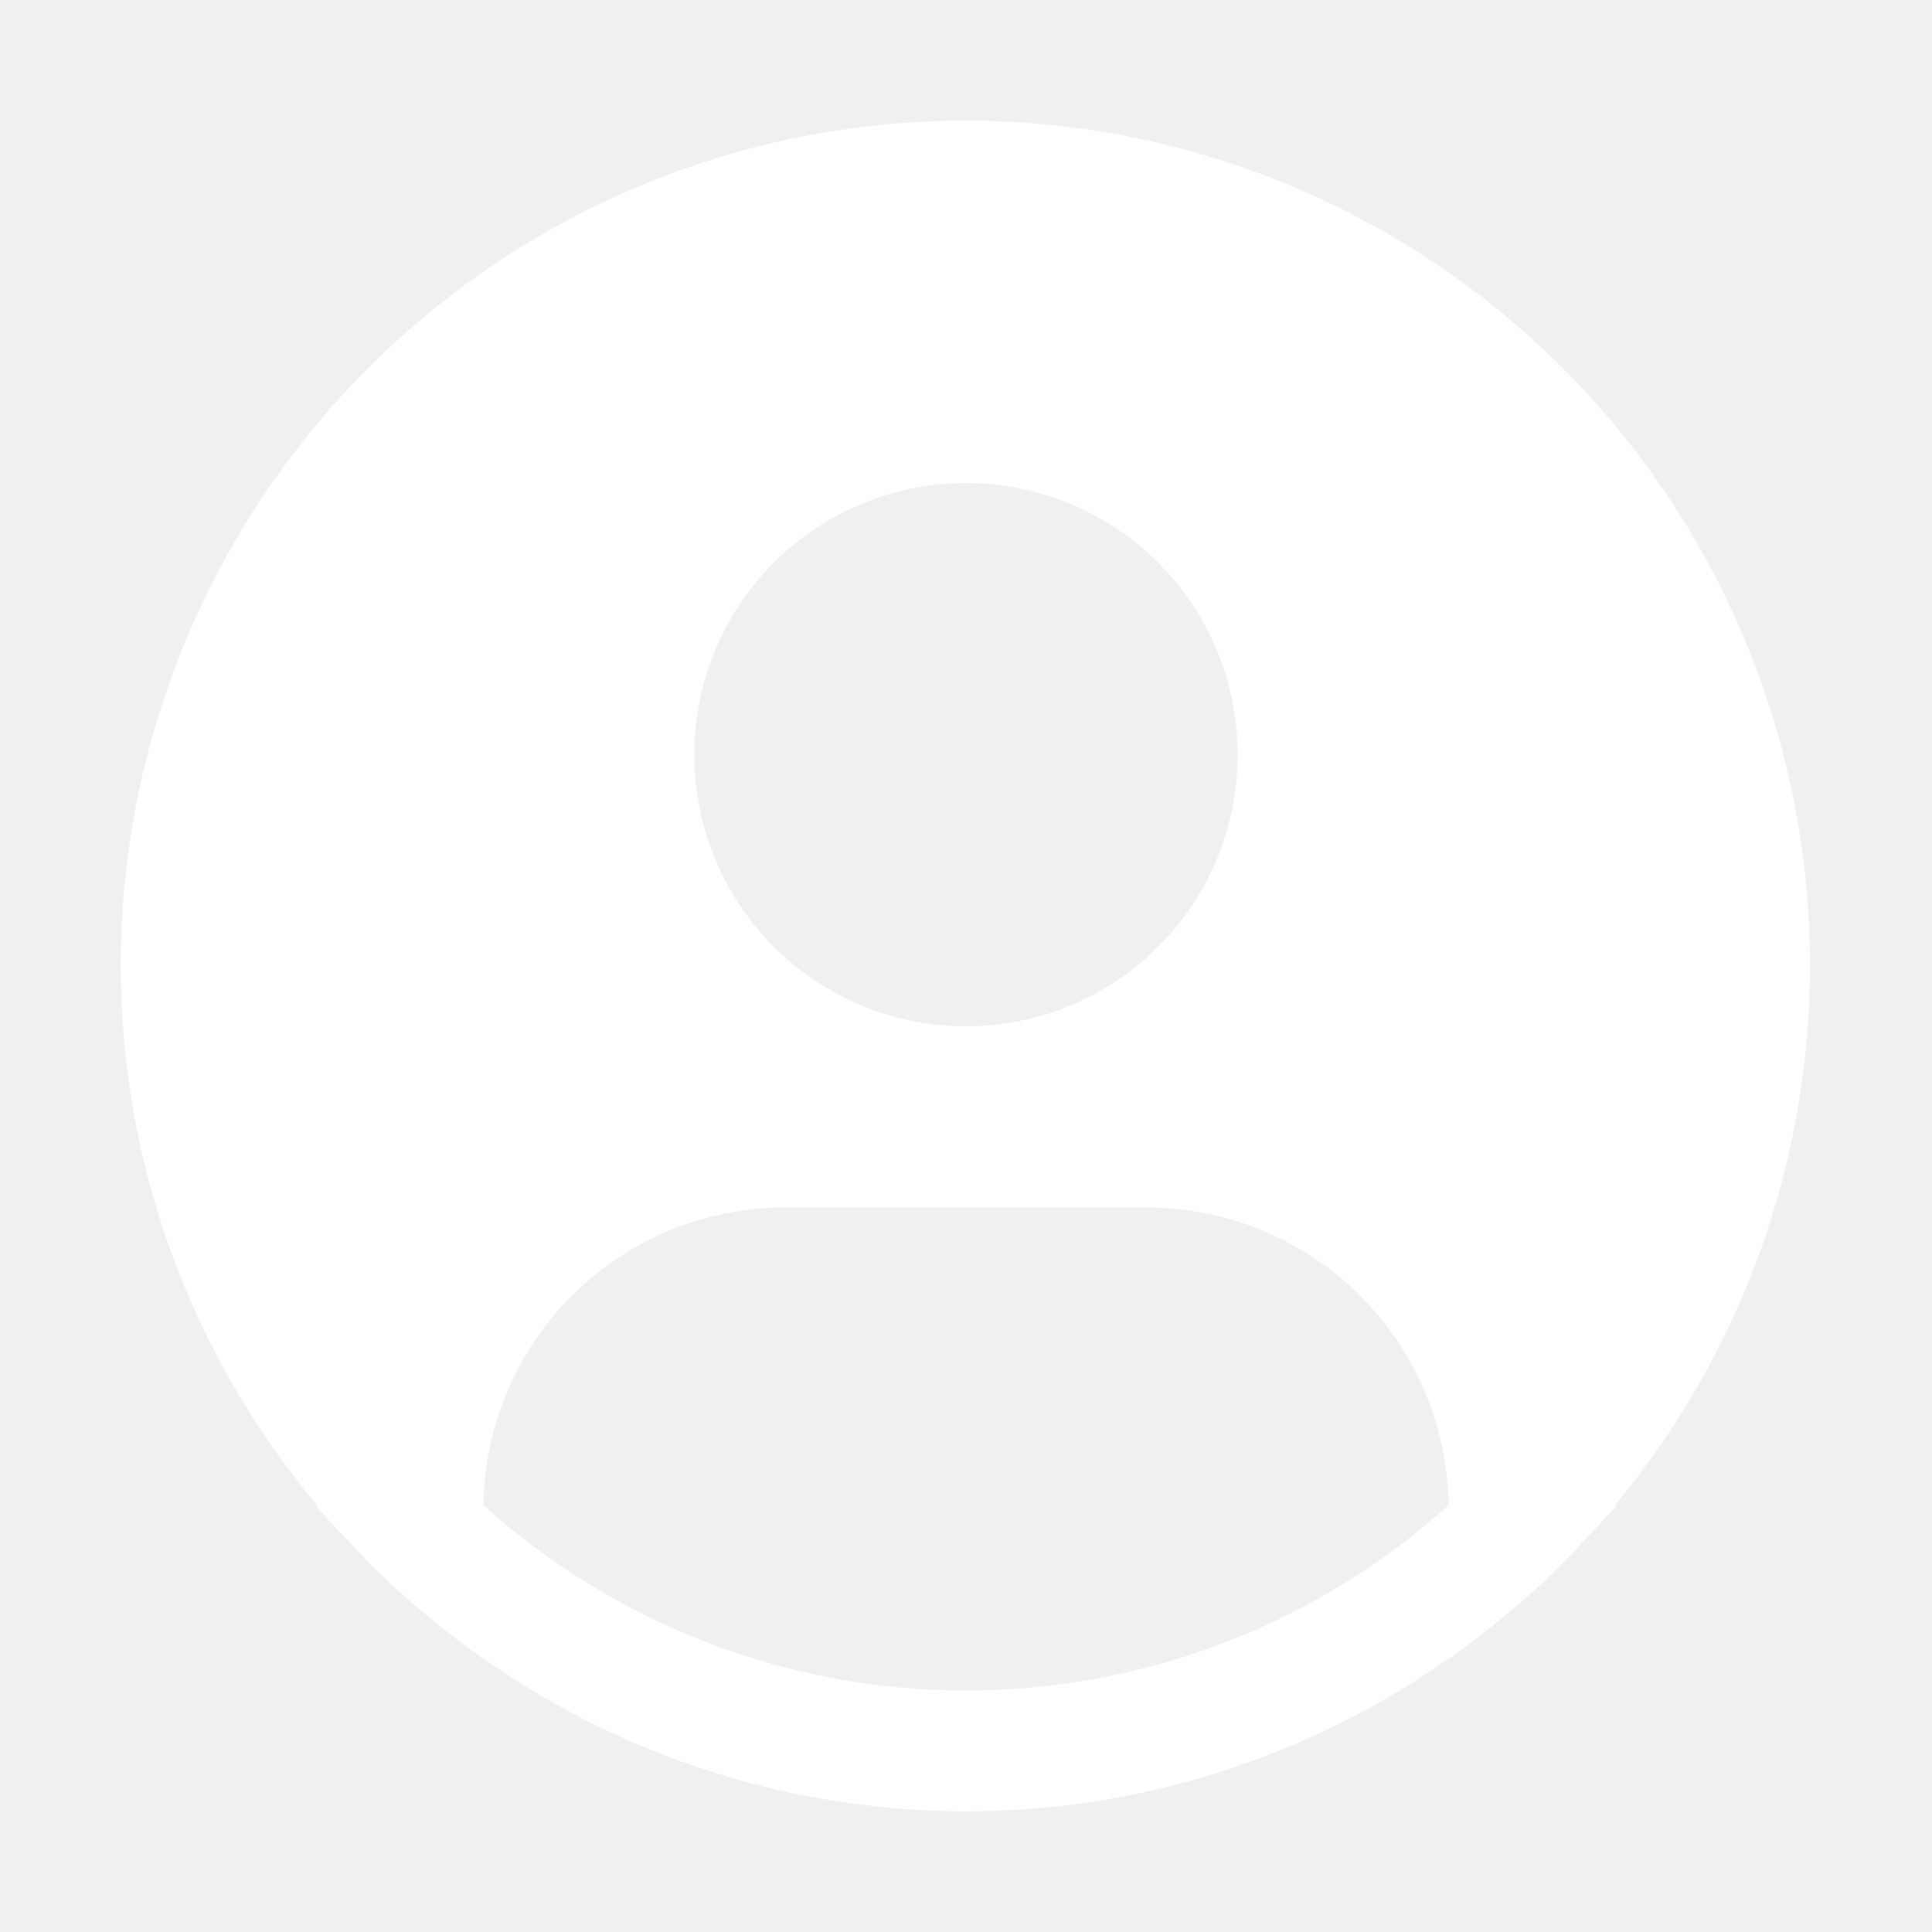
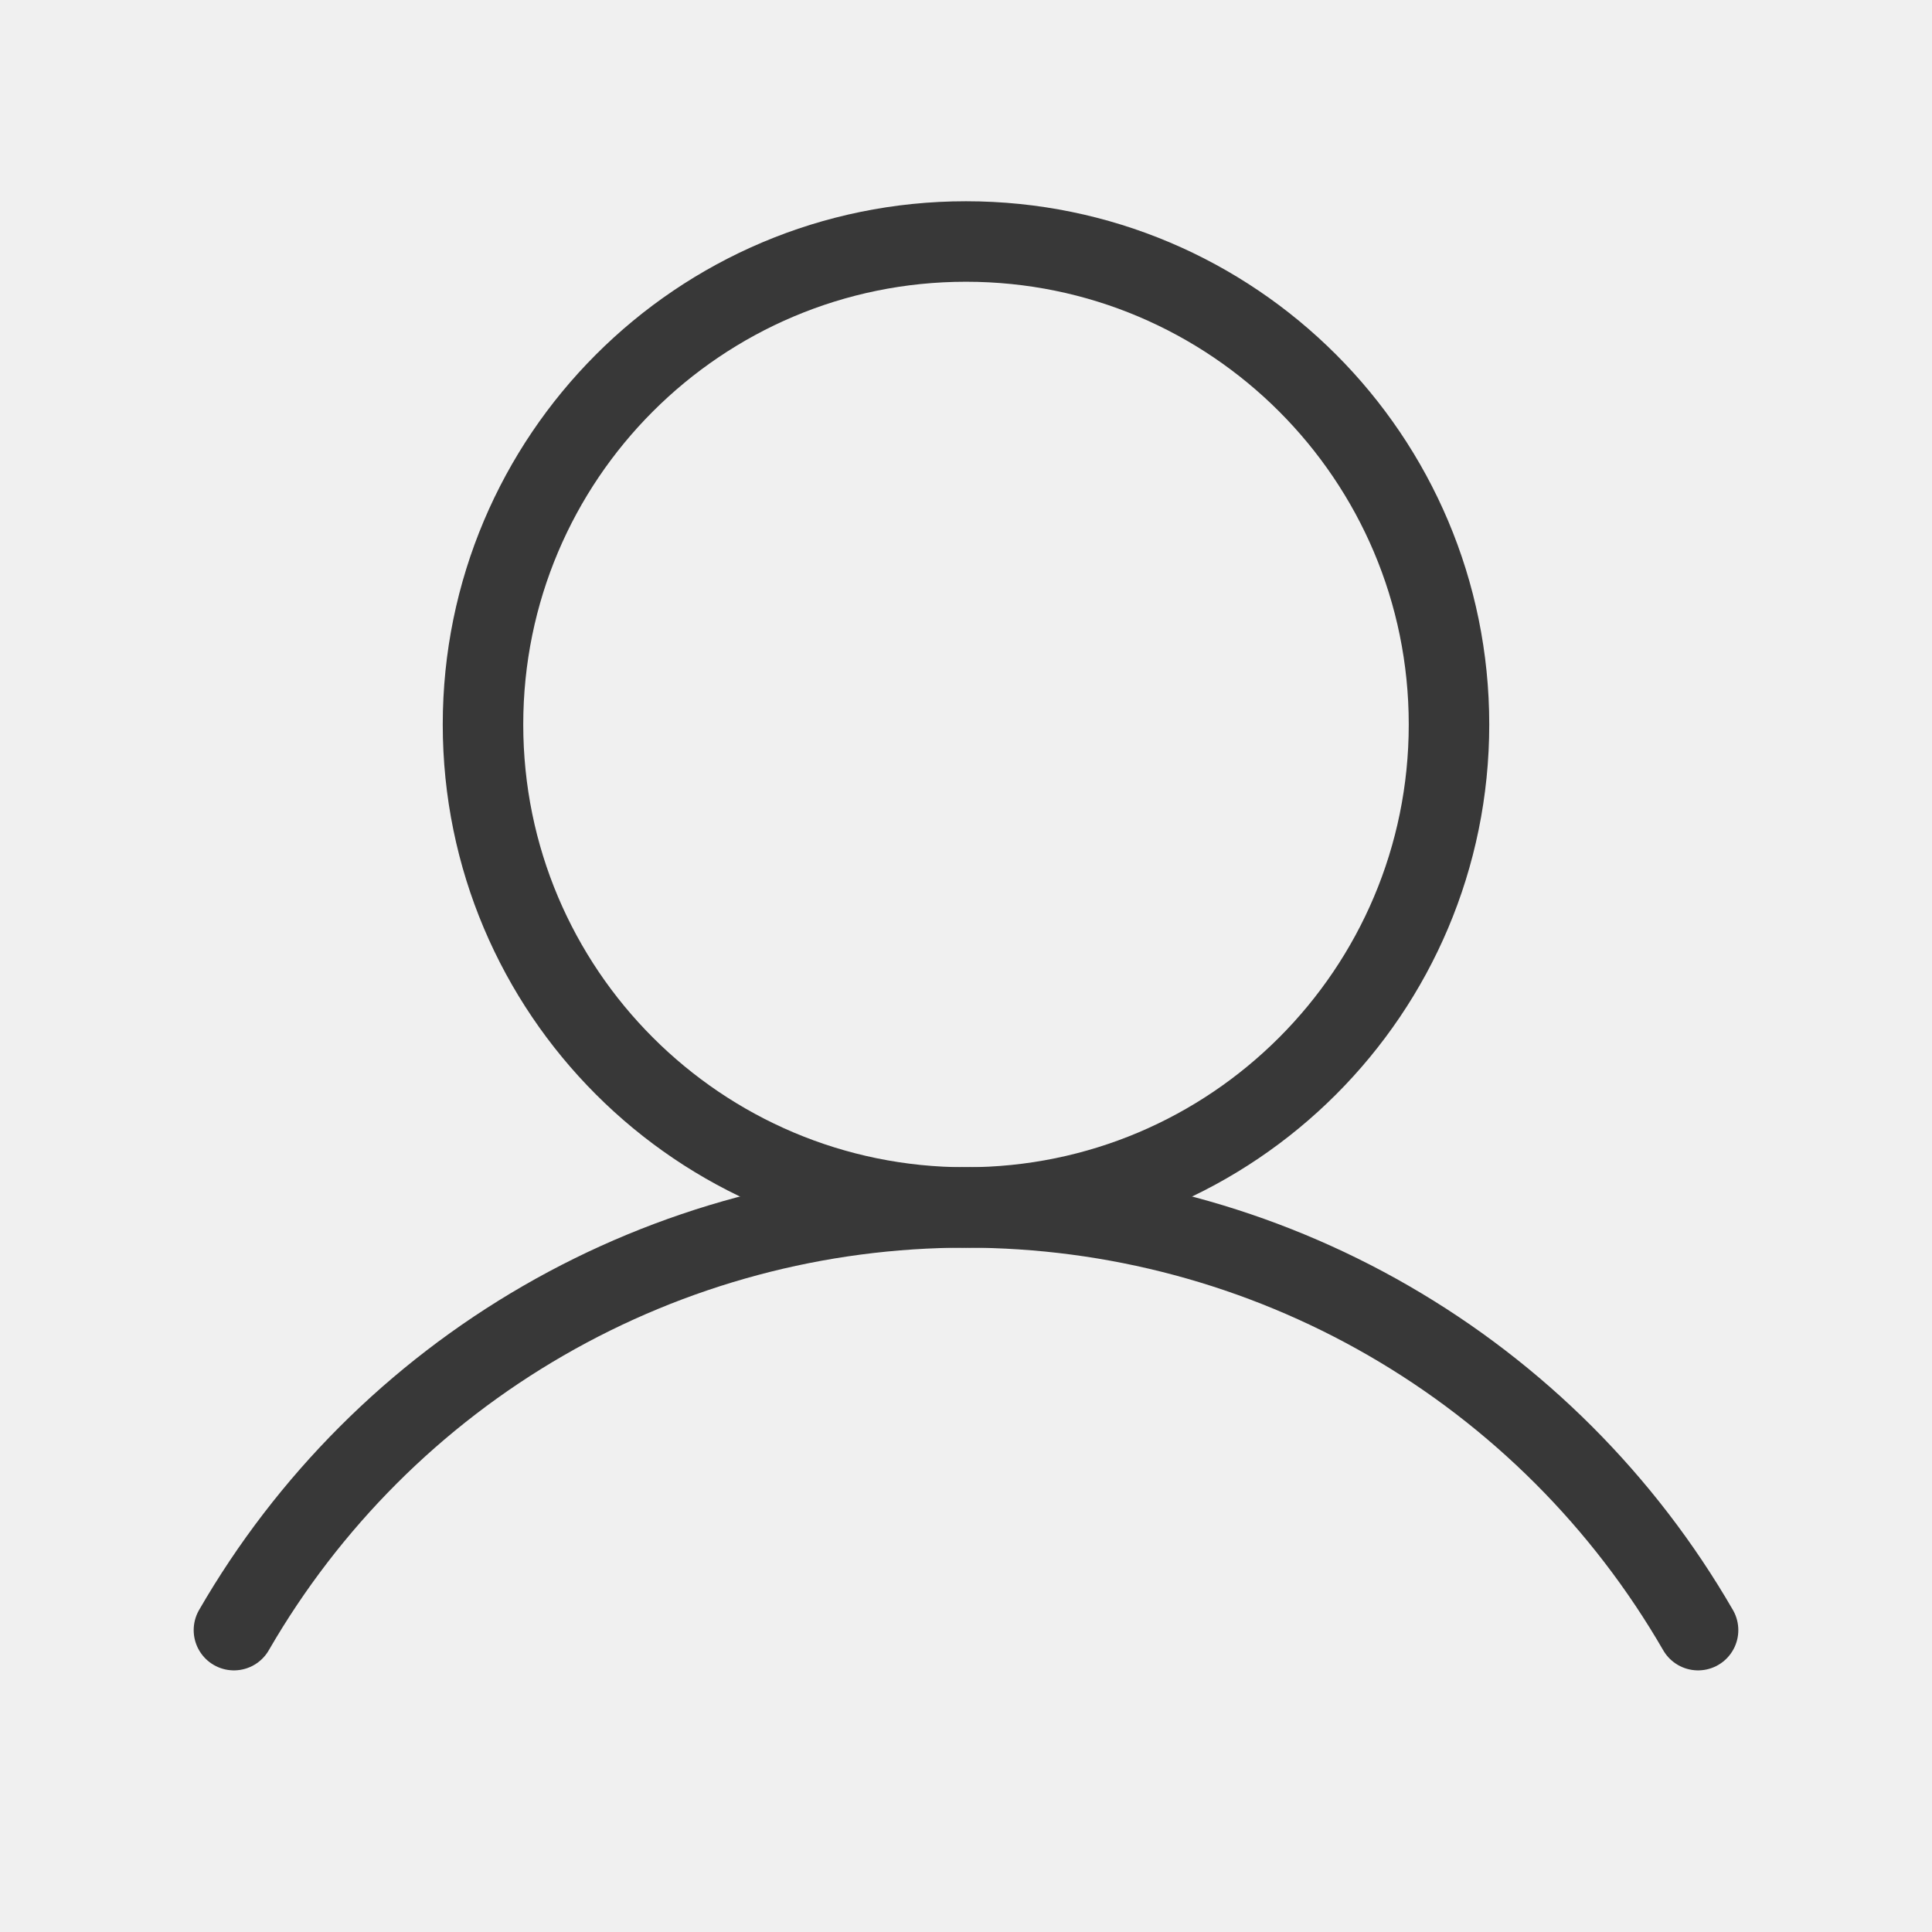
- <svg xmlns="http://www.w3.org/2000/svg" width="30" height="30" viewBox="0 0 30 30" fill="none">
-   <path d="M25.077 23.372C26.424 21.752 27.36 19.832 27.807 17.773C28.254 15.715 28.199 13.579 27.647 11.547C27.094 9.514 26.06 7.645 24.632 6.096C23.203 4.548 21.424 3.366 19.442 2.651C17.461 1.937 15.336 1.709 13.249 1.989C11.161 2.269 9.171 3.047 7.448 4.259C5.725 5.47 4.319 7.078 3.349 8.948C2.379 10.818 1.873 12.894 1.875 15C1.876 18.062 2.955 21.026 4.923 23.372L4.904 23.388C4.97 23.467 5.045 23.534 5.112 23.612C5.197 23.708 5.287 23.799 5.375 23.893C5.637 24.178 5.907 24.452 6.19 24.709C6.277 24.788 6.366 24.861 6.453 24.936C6.753 25.194 7.061 25.44 7.381 25.669C7.422 25.697 7.46 25.733 7.501 25.762V25.751C9.697 27.296 12.316 28.126 15.001 28.126C17.686 28.126 20.305 27.296 22.501 25.751V25.762C22.542 25.733 22.579 25.697 22.621 25.669C22.94 25.439 23.249 25.194 23.549 24.936C23.636 24.861 23.725 24.787 23.812 24.709C24.095 24.451 24.365 24.178 24.627 23.893C24.714 23.799 24.804 23.708 24.89 23.612C24.956 23.534 25.032 23.467 25.098 23.387L25.077 23.372ZM15 7.5C15.834 7.5 16.65 7.747 17.344 8.211C18.038 8.675 18.578 9.333 18.898 10.104C19.217 10.875 19.3 11.723 19.138 12.542C18.975 13.36 18.573 14.112 17.983 14.702C17.393 15.292 16.641 15.694 15.823 15.856C15.005 16.019 14.156 15.936 13.386 15.616C12.615 15.297 11.956 14.756 11.492 14.063C11.029 13.369 10.781 12.553 10.781 11.719C10.781 10.6 11.226 9.527 12.017 8.736C12.808 7.944 13.881 7.5 15 7.5ZM7.507 23.372C7.523 22.141 8.023 20.966 8.899 20.101C9.775 19.236 10.956 18.751 12.188 18.75H17.812C19.044 18.751 20.225 19.236 21.101 20.101C21.977 20.966 22.477 22.141 22.493 23.372C20.437 25.225 17.768 26.25 15 26.25C12.232 26.25 9.563 25.225 7.507 23.372Z" fill="white" />
+ <svg xmlns="http://www.w3.org/2000/svg" width="24" height="24" viewBox="0 0 24 24" fill="none">
+   <path d="M12 15C15.314 15 18 12.314 18 9C18 5.686 15.314 3 12 3C8.686 3 6 5.686 6 9C6 12.314 8.686 15 12 15Z" stroke="#383838" stroke-linecap="round" stroke-linejoin="round" />
+   <path d="M2.906 20.25C3.828 18.654 5.153 17.328 6.75 16.406C8.346 15.484 10.157 14.999 12 14.999C13.843 14.999 15.654 15.484 17.25 16.406C18.847 17.328 20.172 18.654 21.094 20.25" stroke="#383838" stroke-linecap="round" stroke-linejoin="round" />
</svg>
